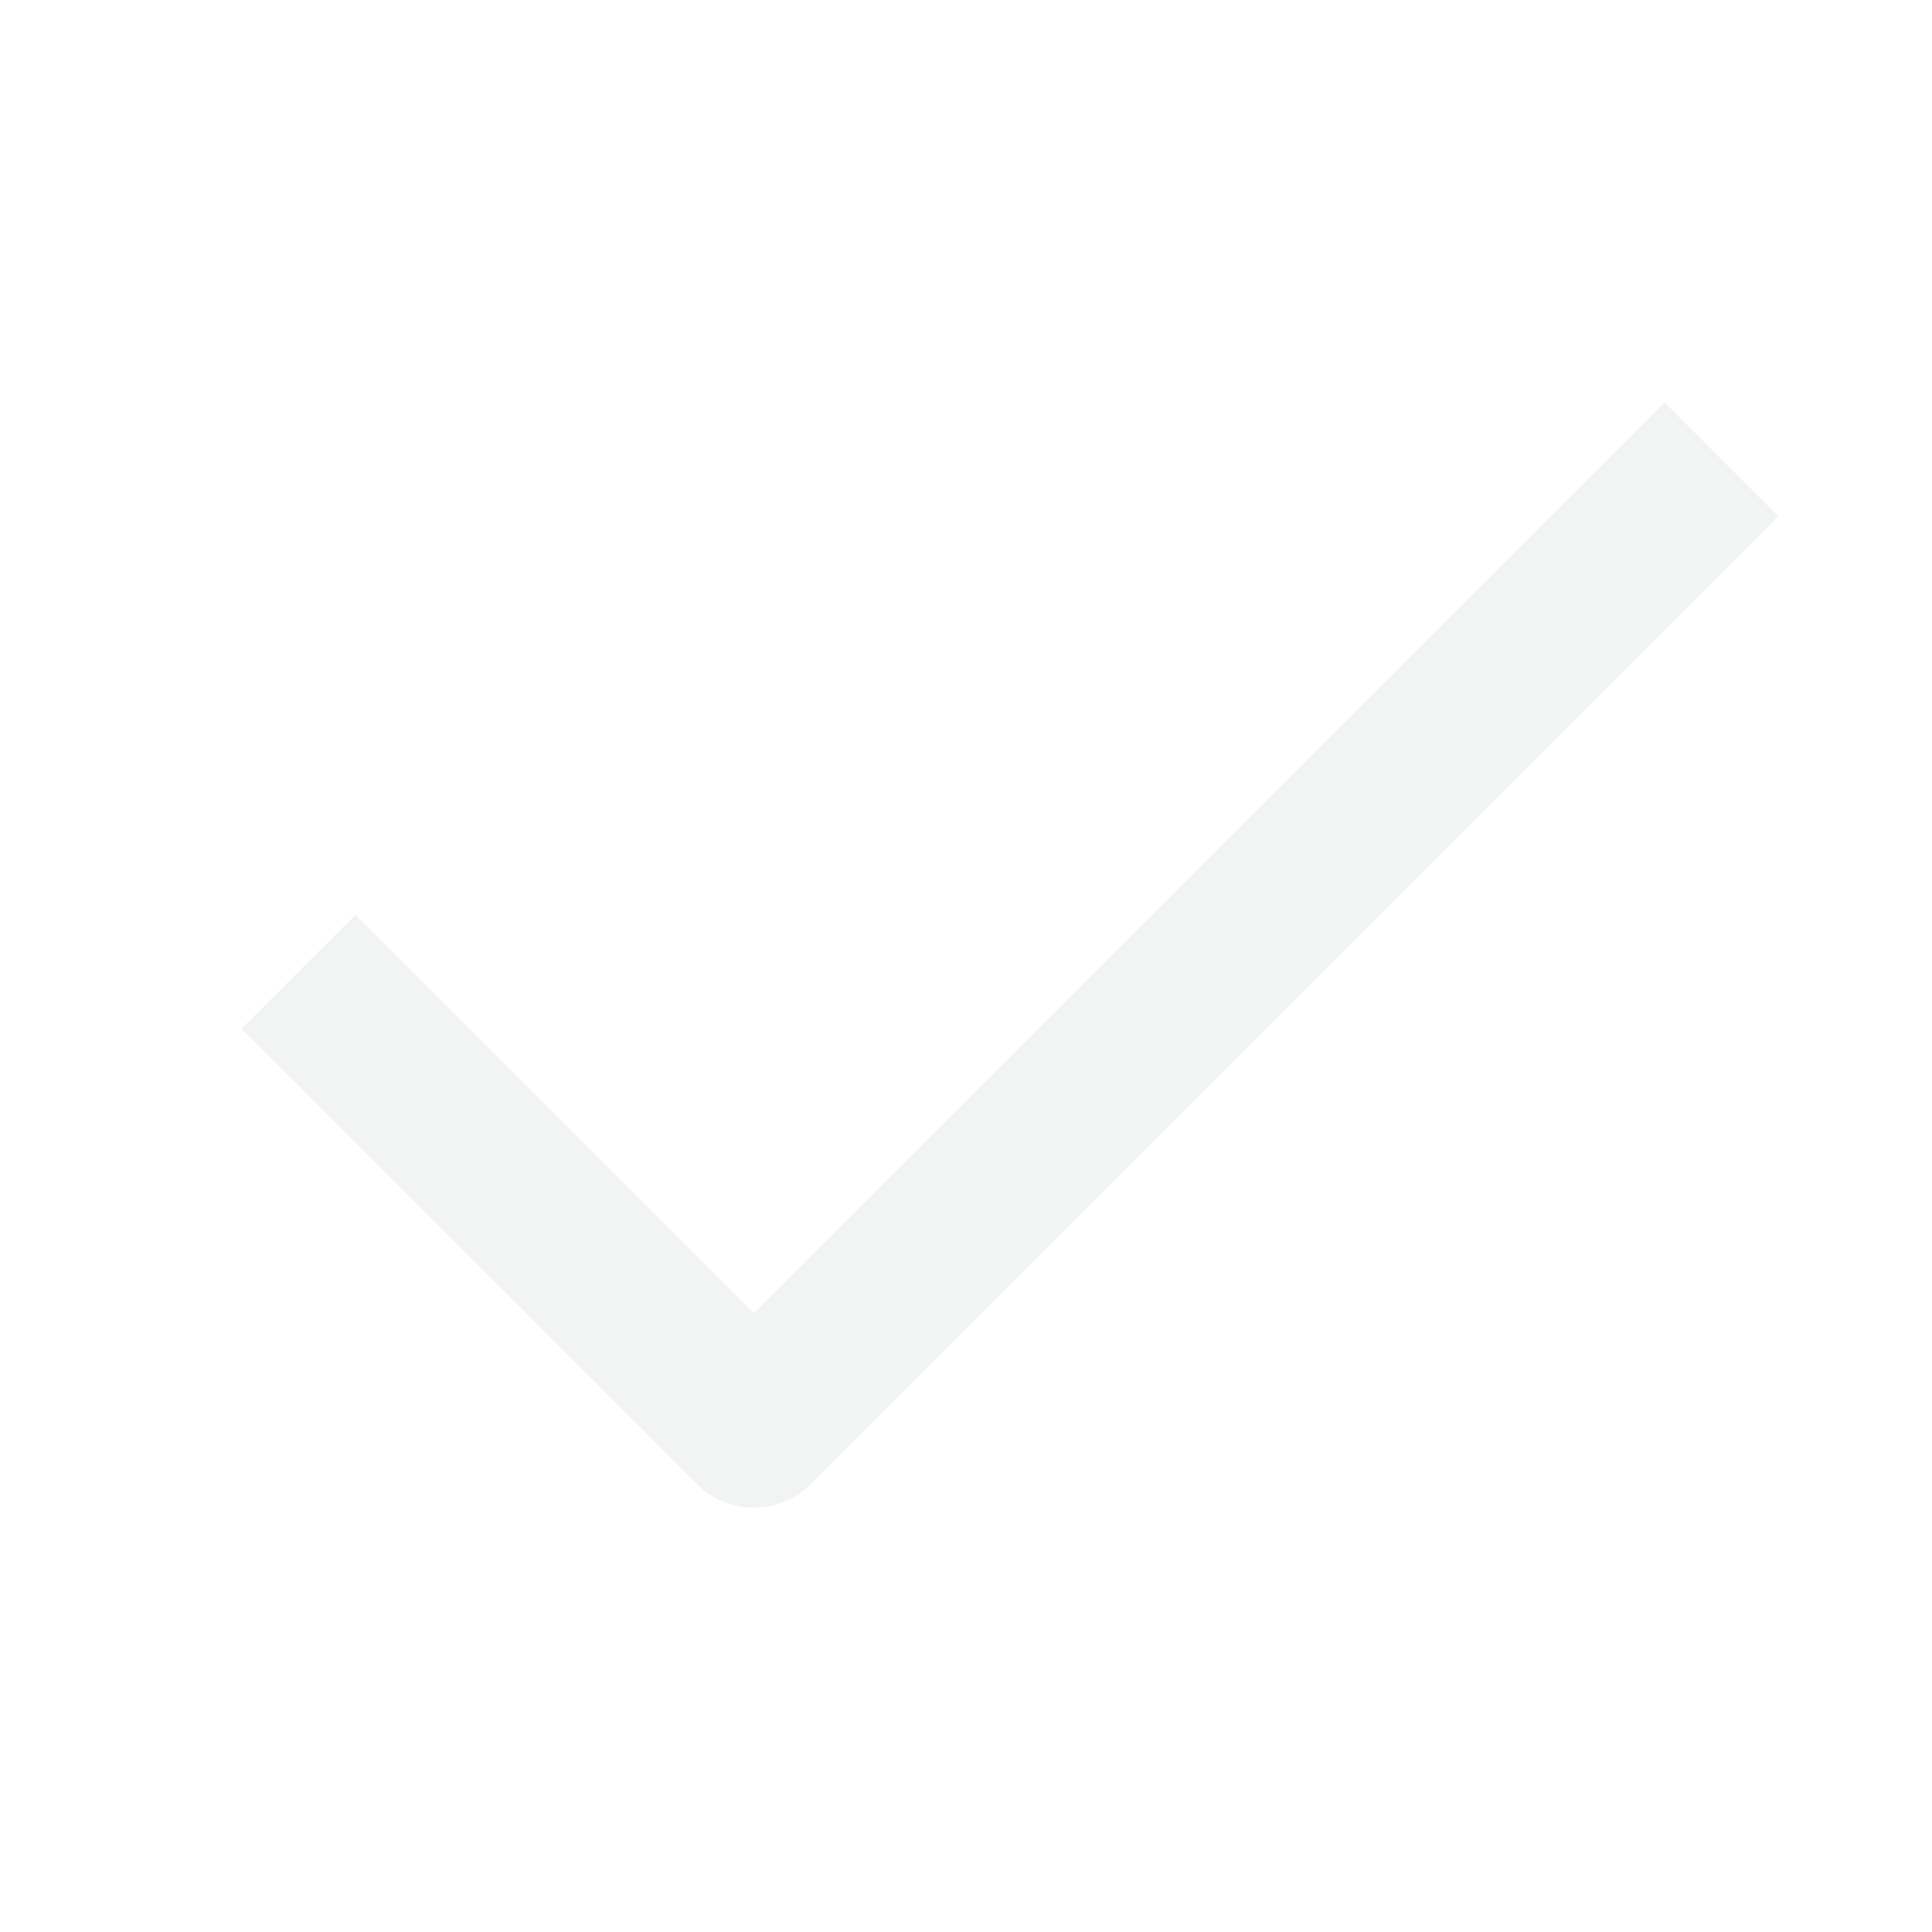
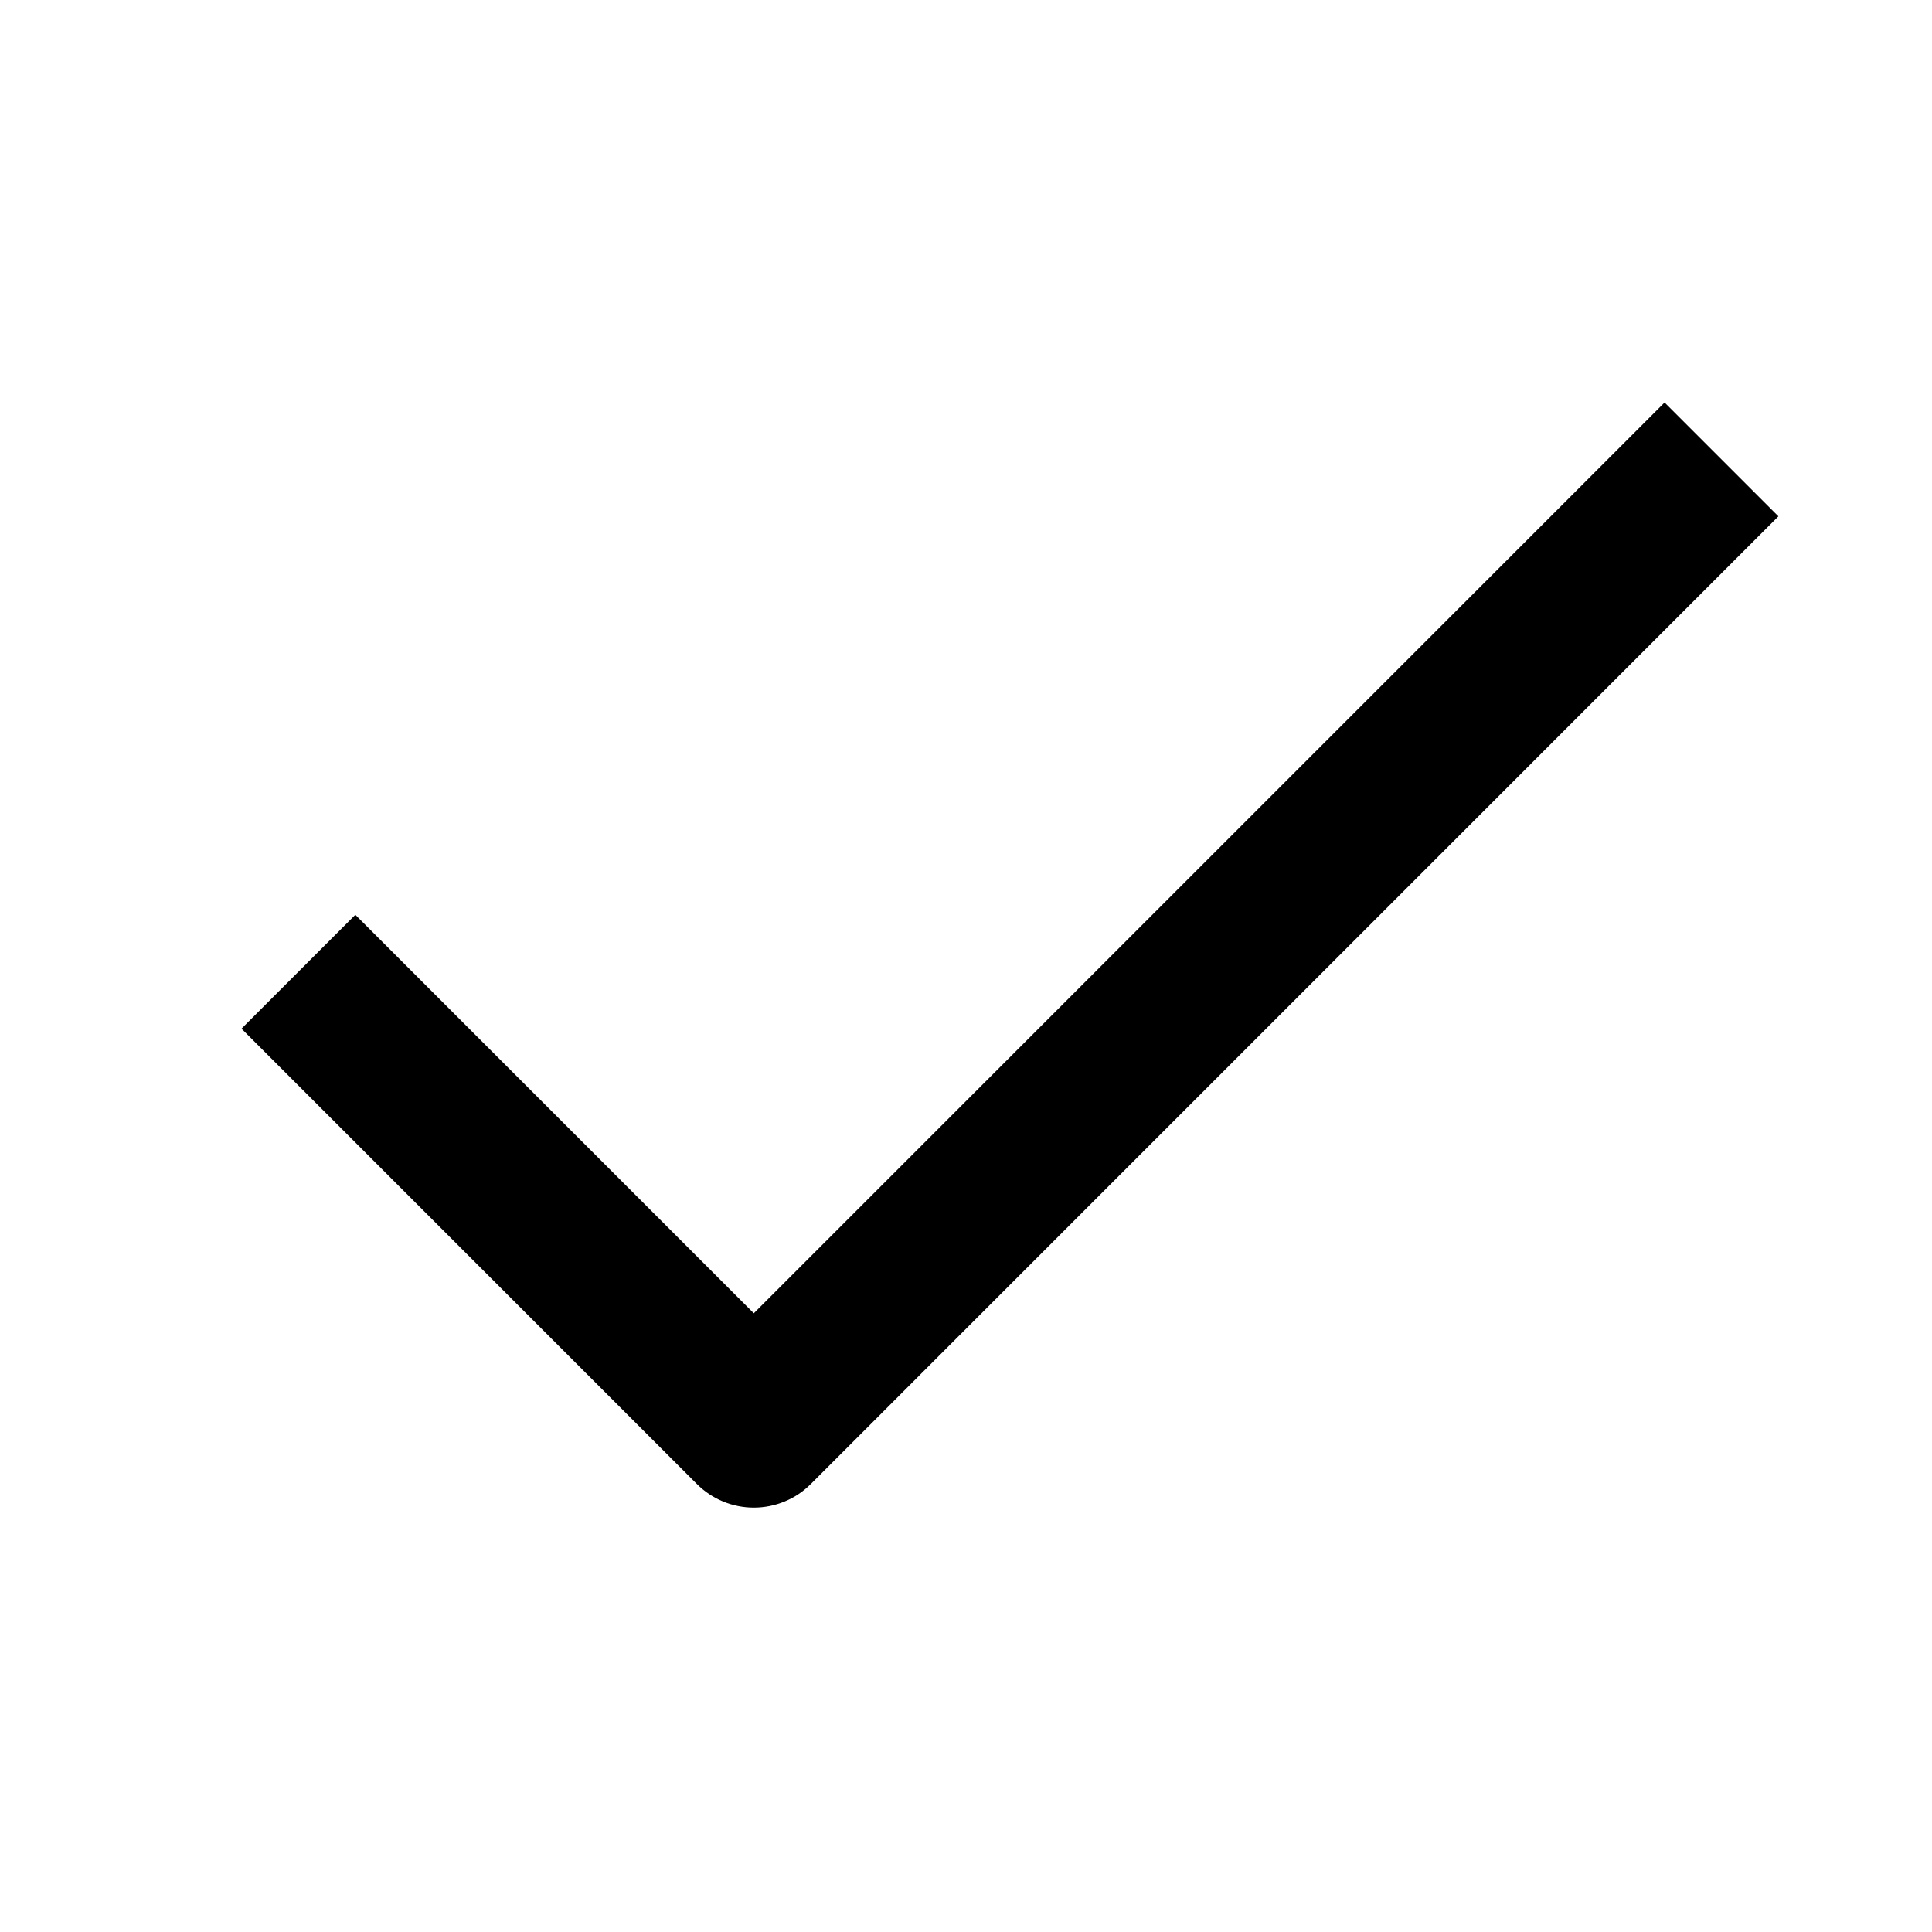
<svg xmlns="http://www.w3.org/2000/svg" width="24" height="24" viewBox="0 0 24 24" fill="none">
-   <path fill-rule="evenodd" clip-rule="evenodd" d="M8.657 18.435L3 12.778L4.414 11.364L9.364 16.314L20.678 5L22.092 6.414L10.072 18.435C9.979 18.528 9.869 18.602 9.747 18.652C9.626 18.702 9.496 18.728 9.364 18.728C9.233 18.728 9.103 18.702 8.982 18.652C8.86 18.602 8.75 18.528 8.657 18.435Z" fill="#F2F4F3" />
+   <path fill-rule="evenodd" clip-rule="evenodd" d="M8.657 18.435L3 12.778L4.414 11.364L9.364 16.314L20.678 5L22.092 6.414L10.072 18.435C9.979 18.528 9.869 18.602 9.747 18.652C9.626 18.702 9.496 18.728 9.364 18.728C9.233 18.728 9.103 18.702 8.982 18.652C8.86 18.602 8.75 18.528 8.657 18.435Z" fill="currentColor" />
</svg>
